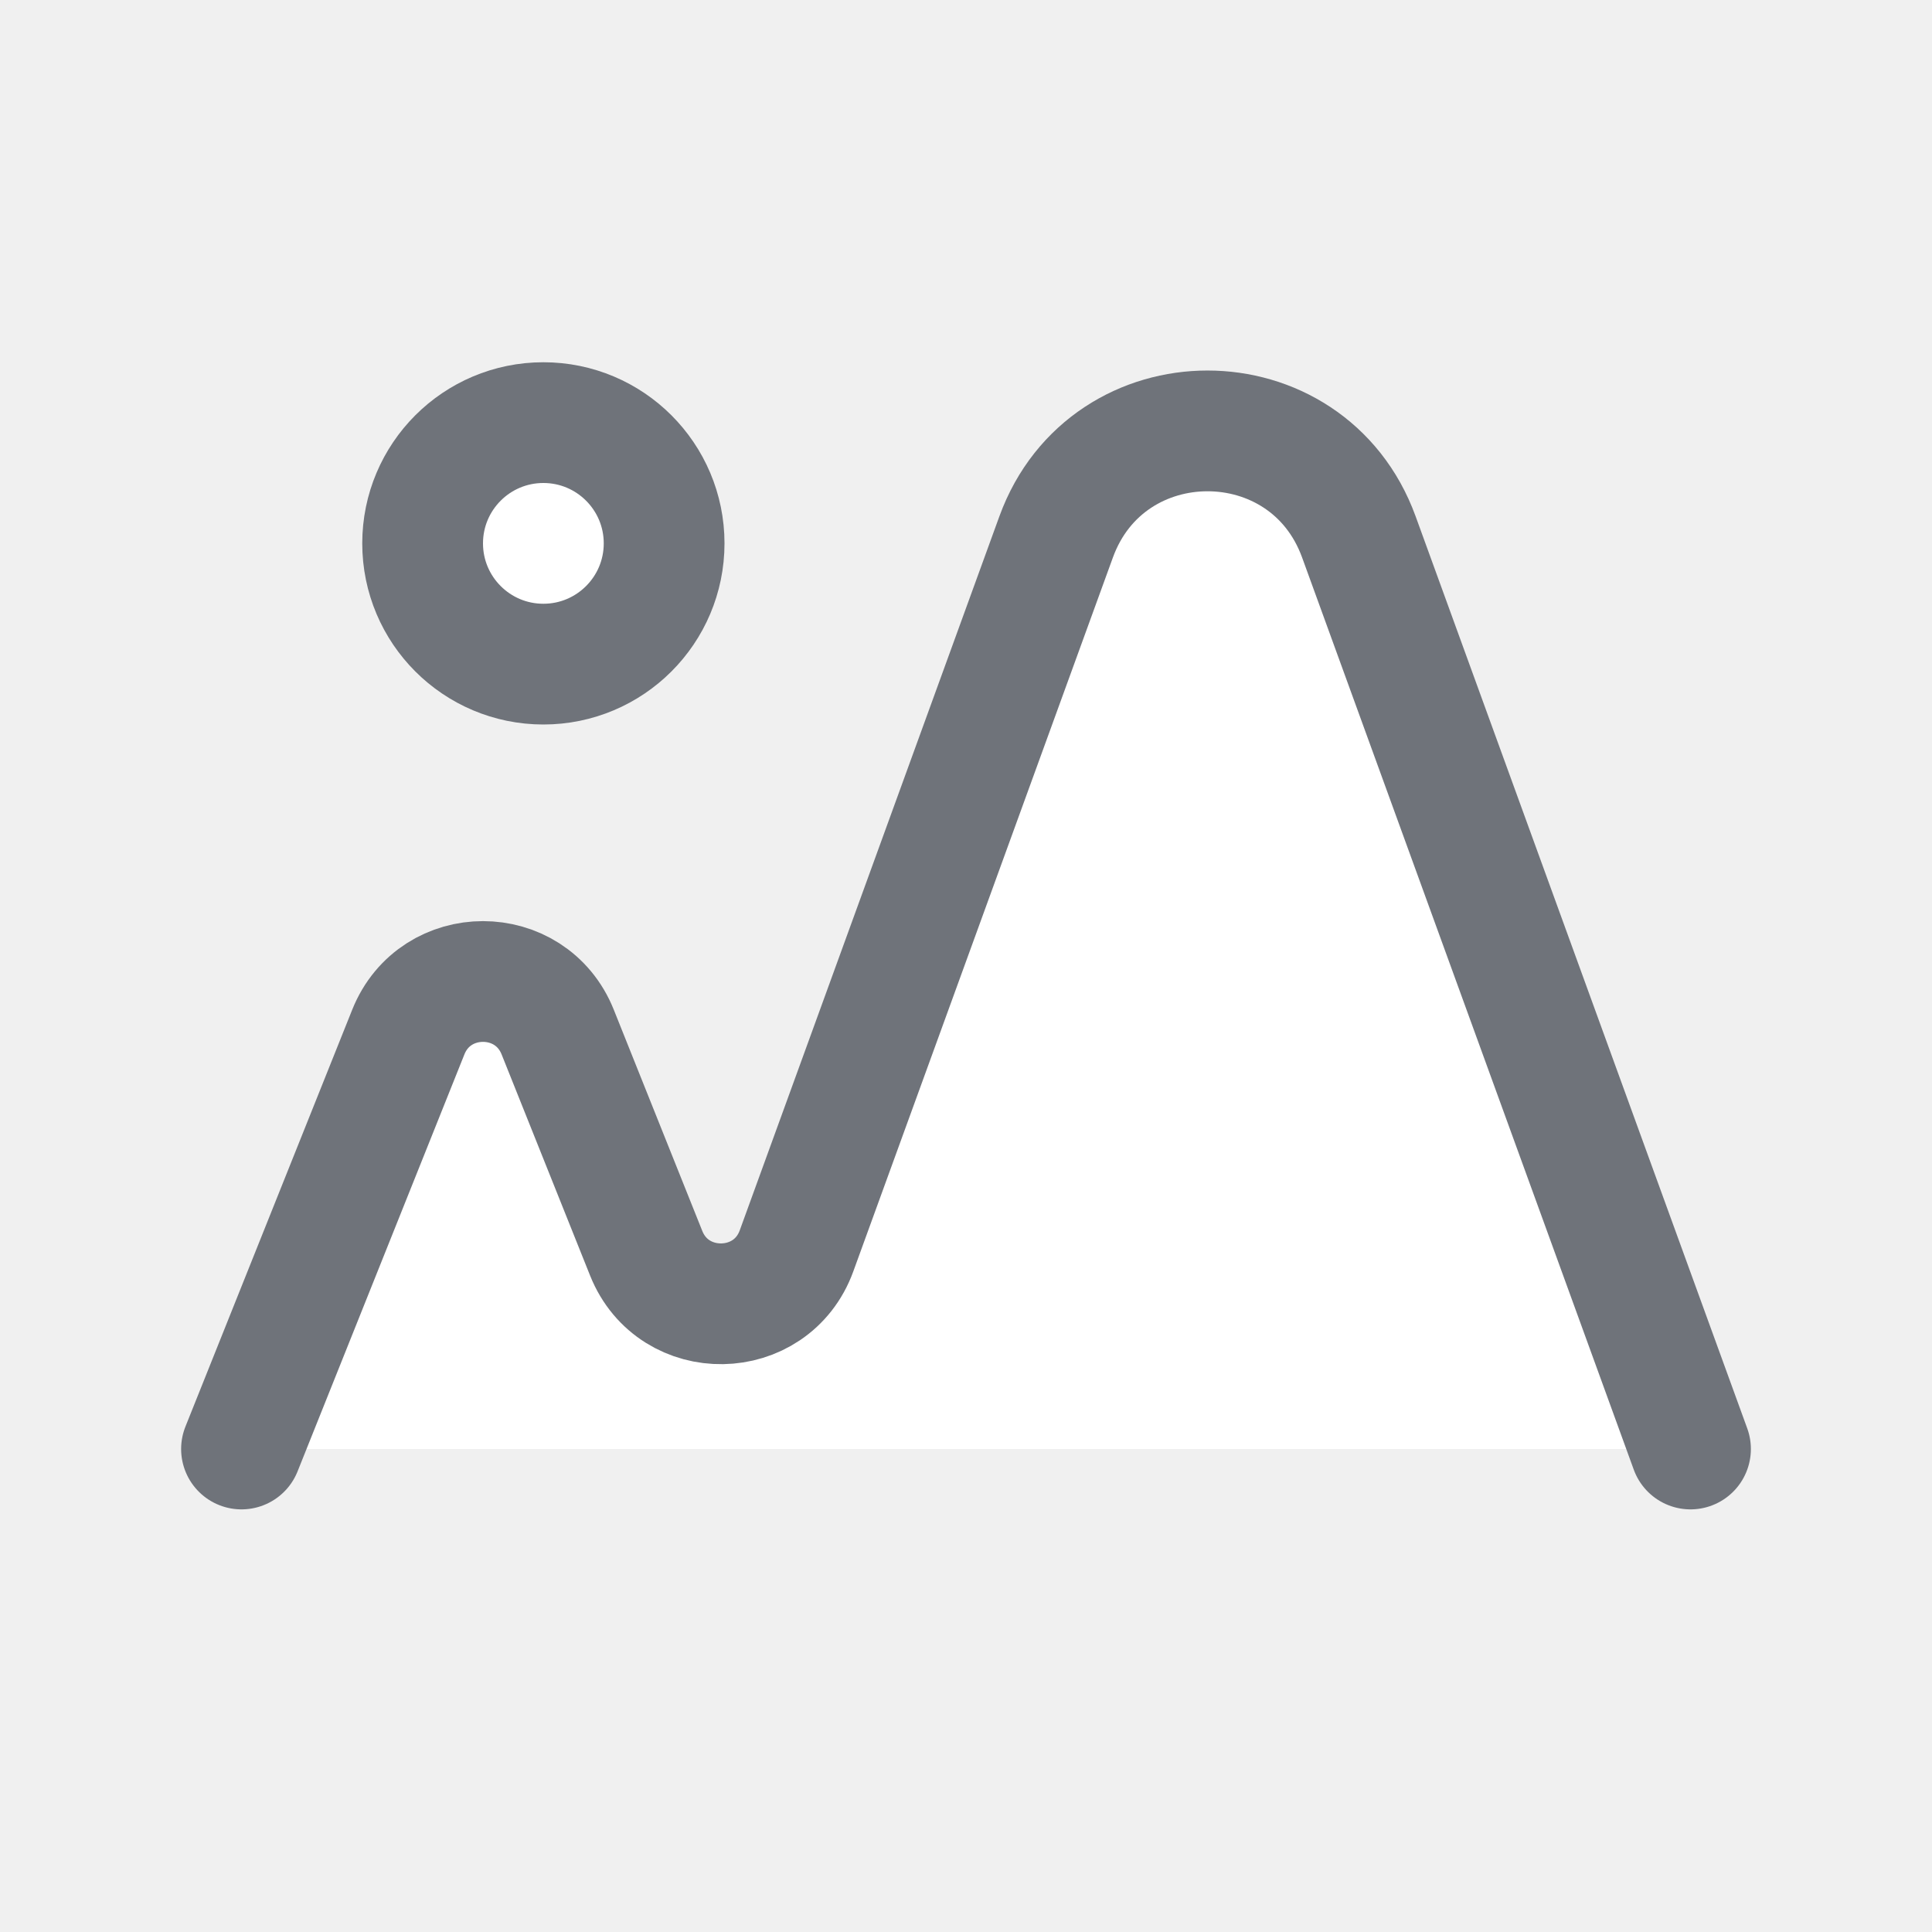
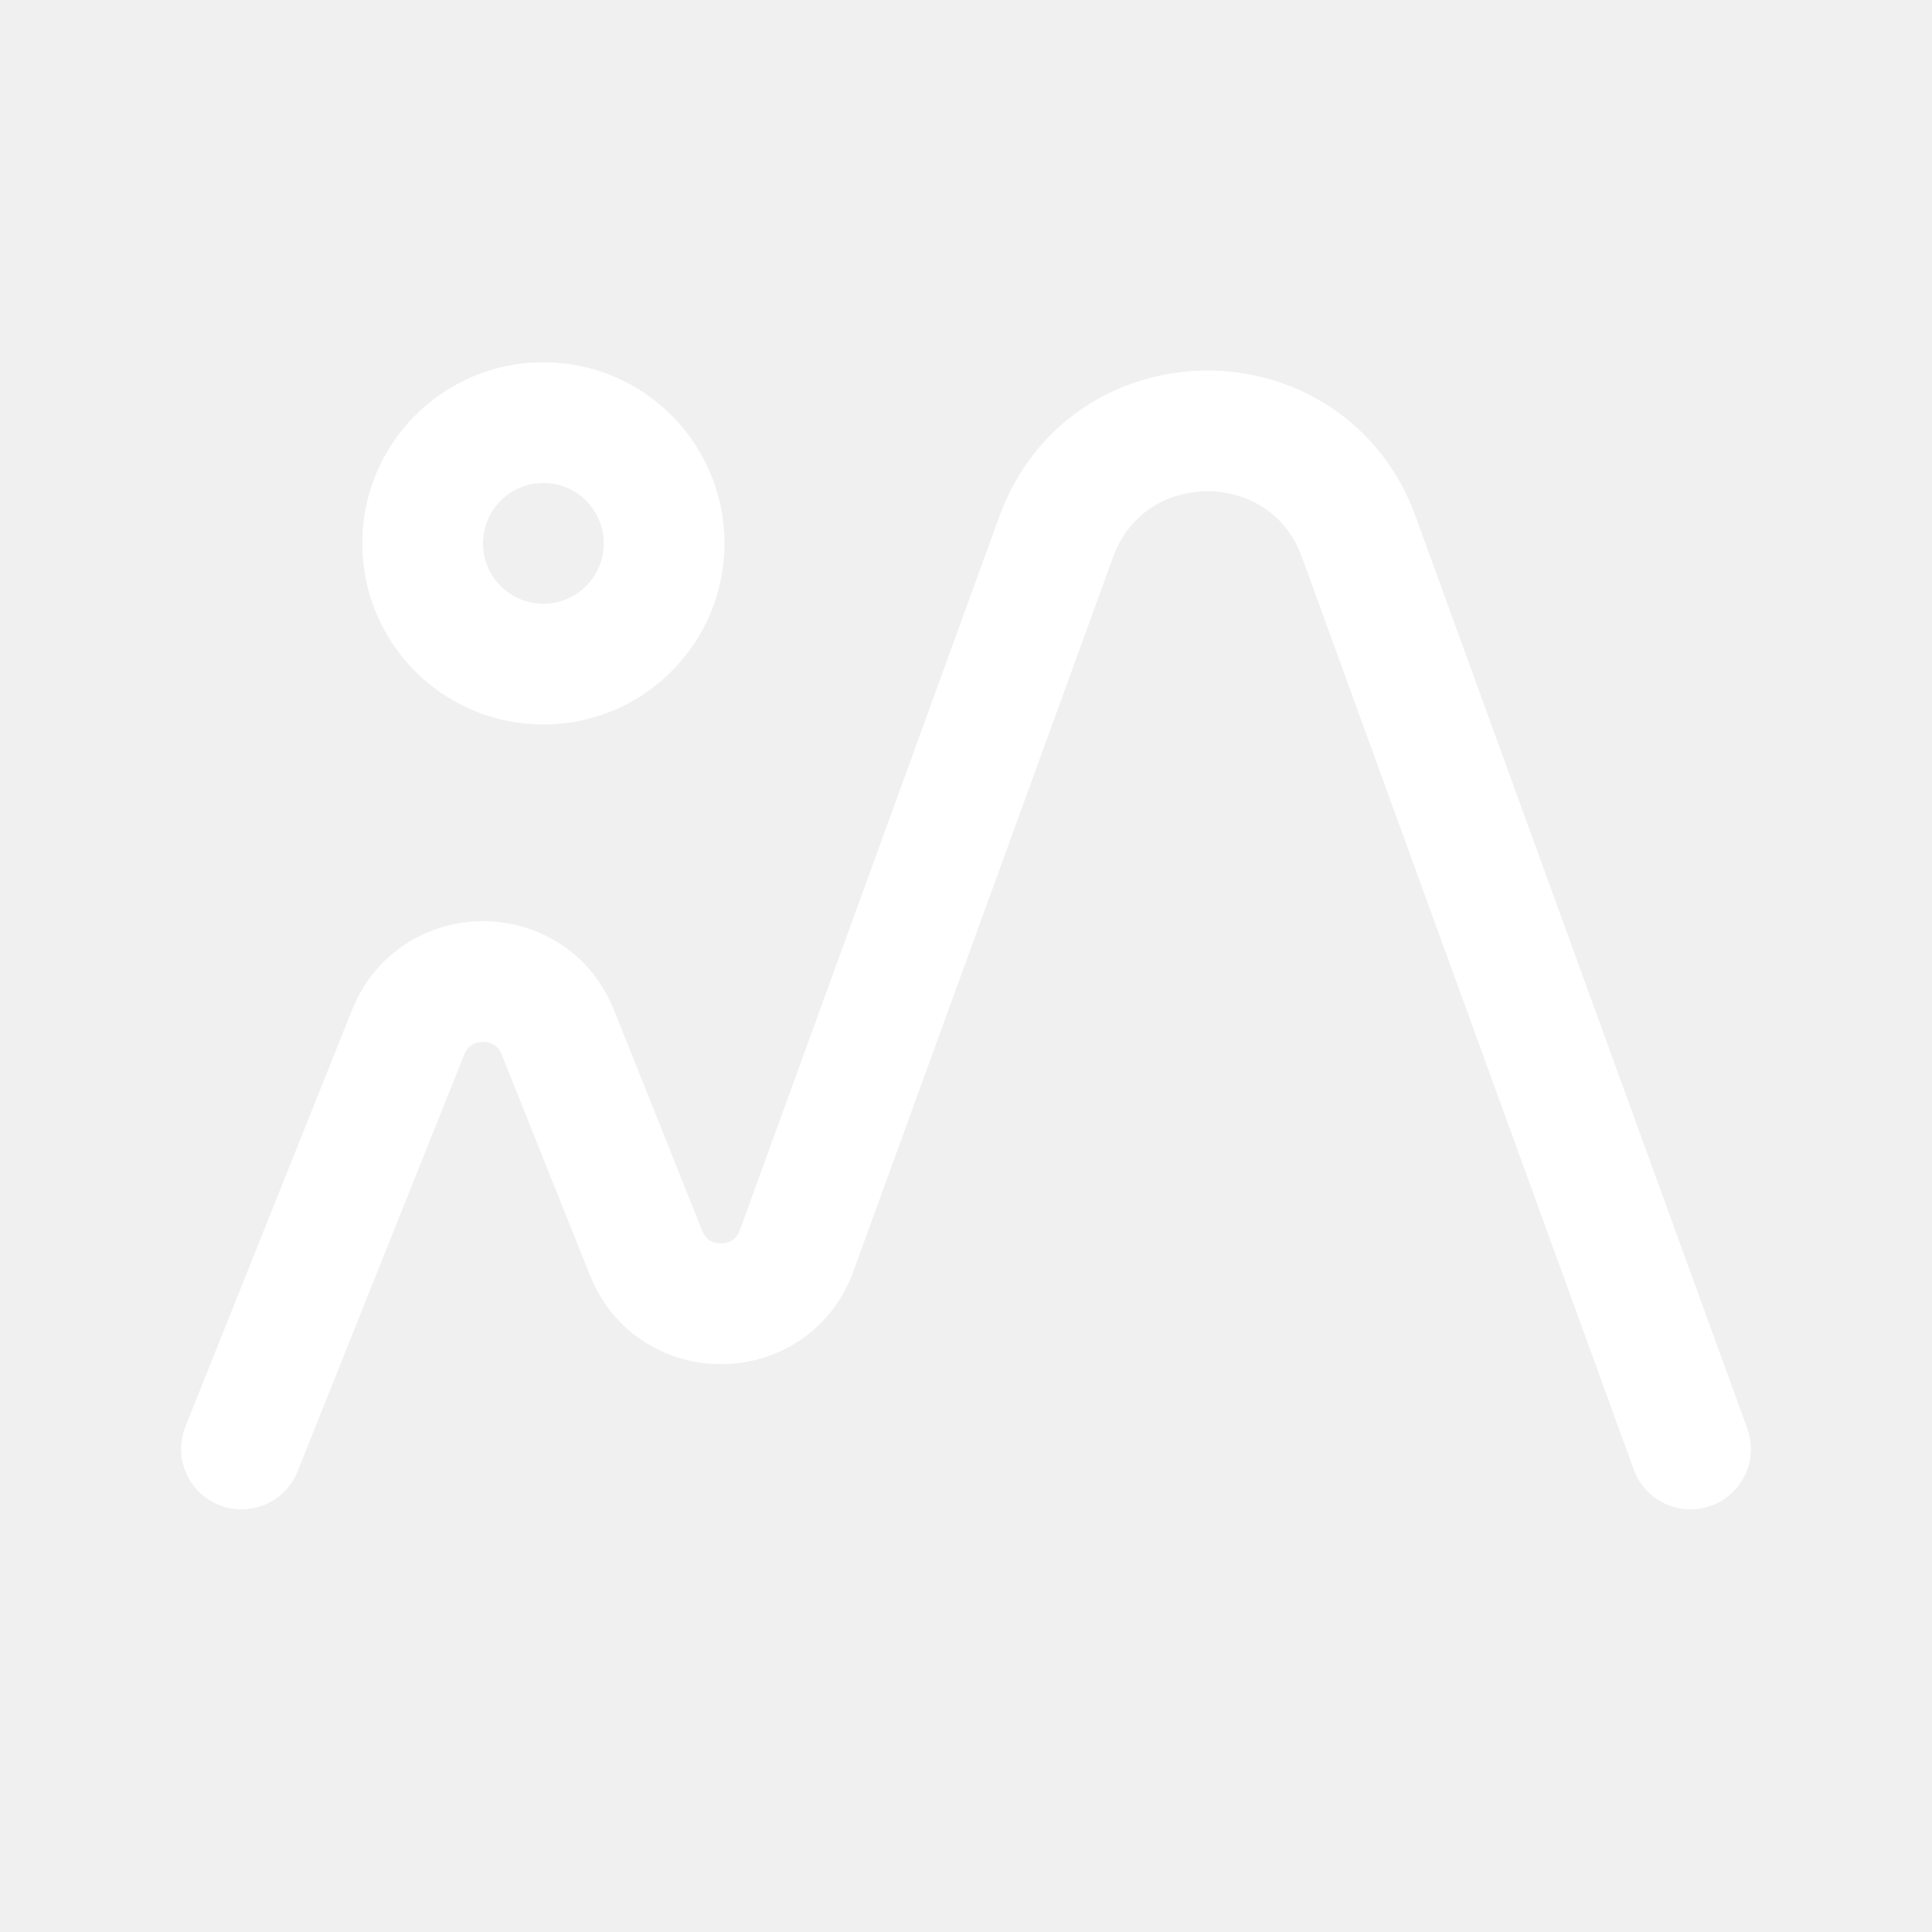
- <svg xmlns="http://www.w3.org/2000/svg" width="24" height="24" viewBox="0 0 24 24" fill="white">
-   <path d="M3 18L5.072 12.821C5.407 11.983 6.593 11.983 6.928 12.821L8.027 15.568C8.368 16.42 9.582 16.401 9.895 15.538L13.12 6.669C13.759 4.914 16.241 4.914 16.88 6.669L21 18" stroke="#6F737A" stroke-width="1.5" stroke-linecap="round" stroke-linejoin="round" />
-   <circle cx="6.75" cy="6.75" r="1.5" stroke="#6F737A" stroke-width="1.5" stroke-linecap="round" stroke-linejoin="round" />
+ <svg xmlns="http://www.w3.org/2000/svg" width="16" height="16" viewBox="0 0 16 16" fill="none">
+   <path d="M2 12L3.381 8.547C3.605 7.989 4.395 7.989 4.619 8.547L5.351 10.378C5.579 10.947 6.388 10.934 6.597 10.359L8.747 4.446C9.172 3.276 10.828 3.276 11.253 4.446L14 12" stroke="white" stroke-linecap="round" stroke-linejoin="round" />
+   <circle cx="4.5" cy="4.5" r="1" stroke="white" stroke-linecap="round" stroke-linejoin="round" />
</svg>
